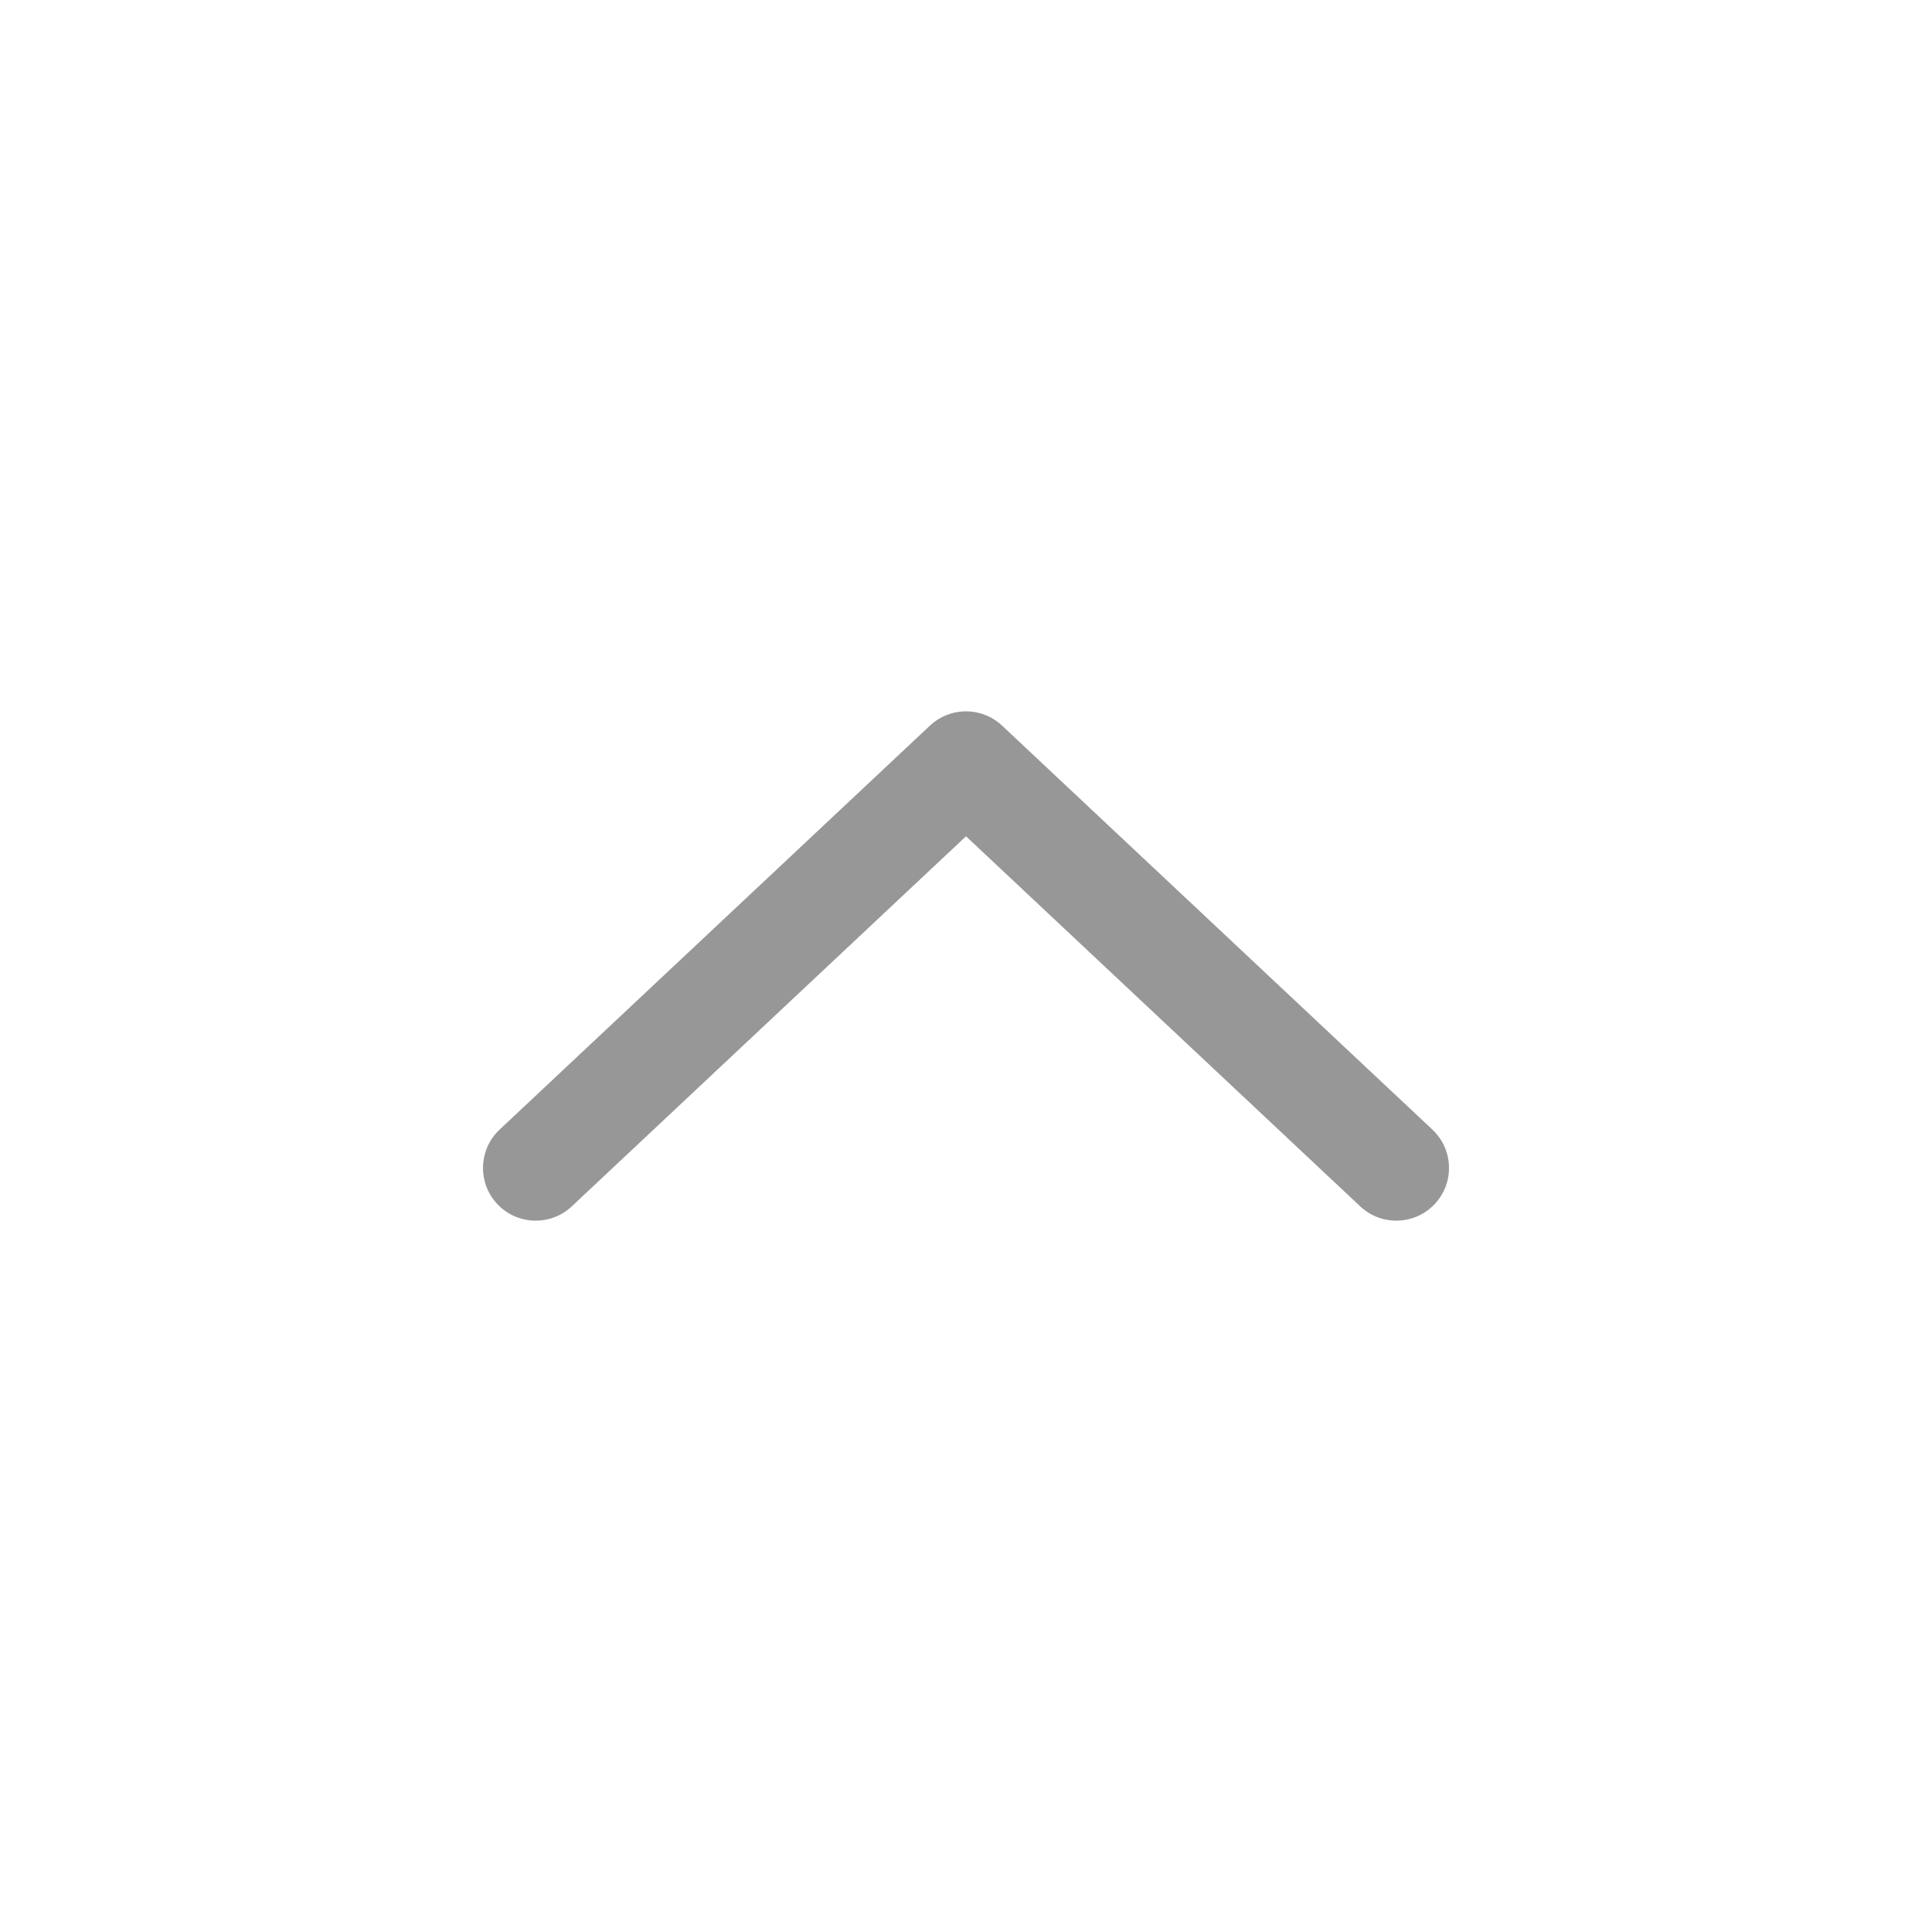
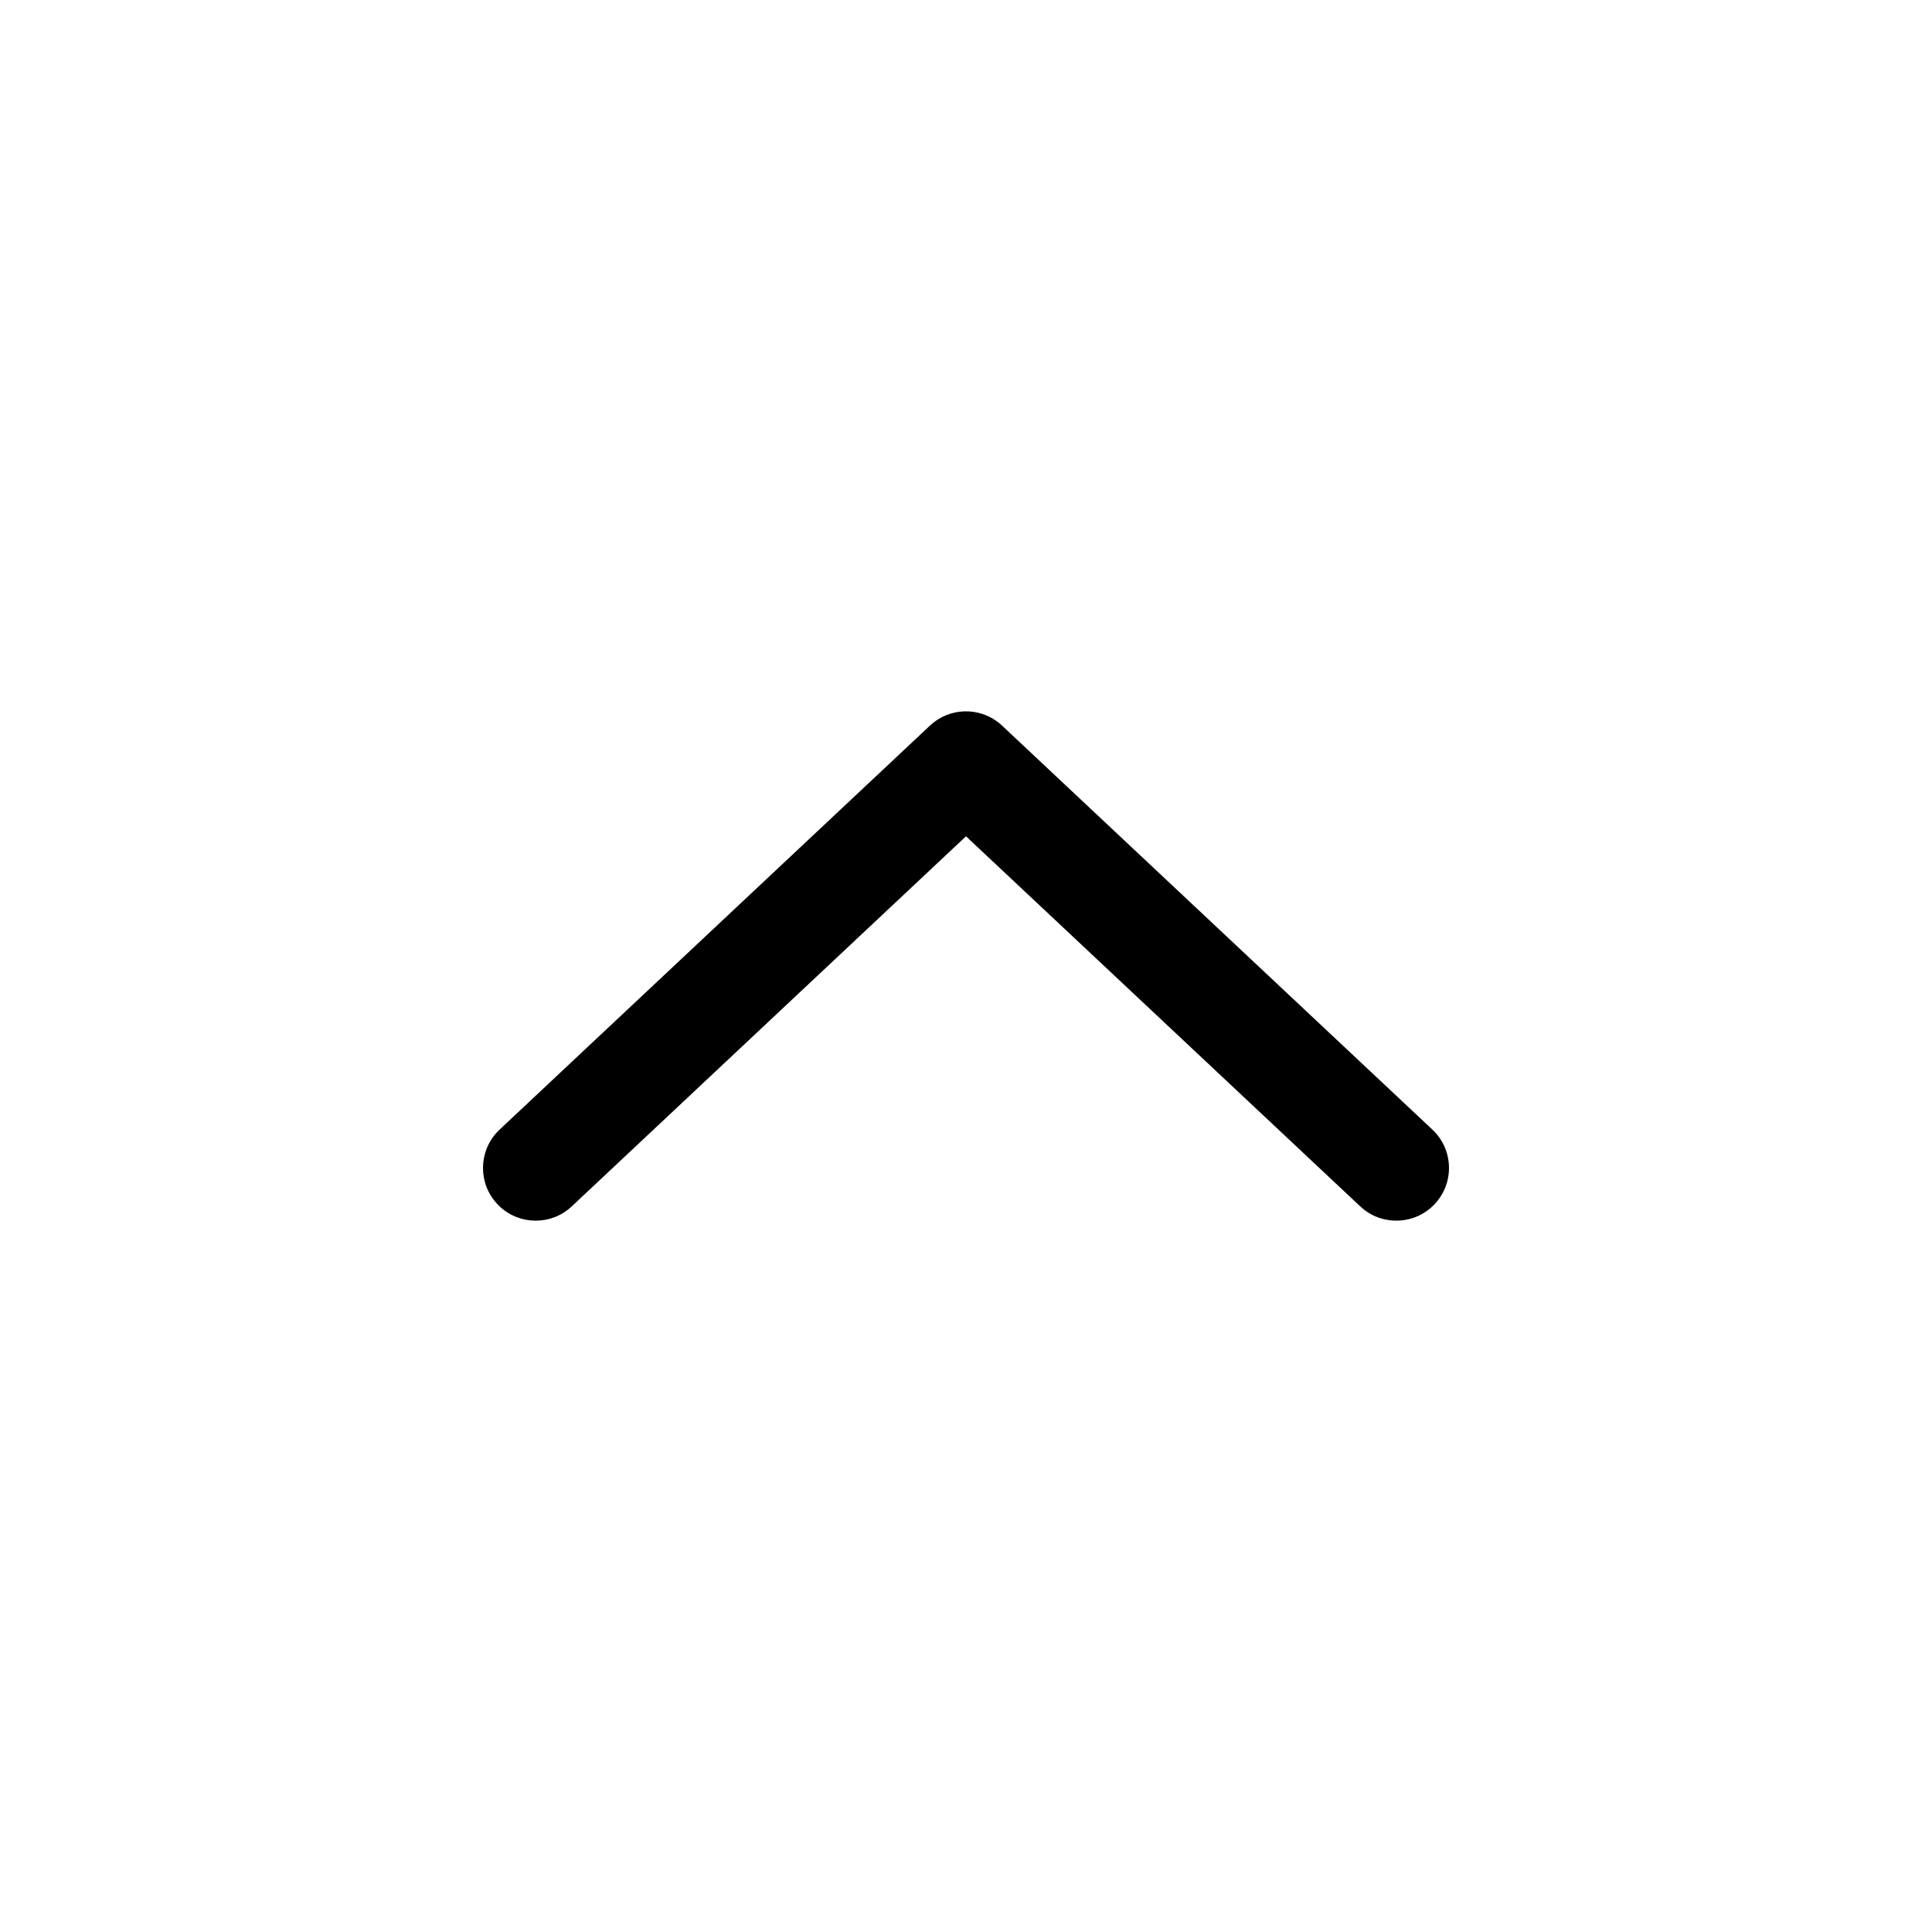
<svg xmlns="http://www.w3.org/2000/svg" width="110px" height="110px" viewBox="0 0 110 110" version="1.1">
  <g id="chevron_up" stroke="none" stroke-width="1" fill="none" fill-rule="evenodd">
-     <path d="M52.947,41.313 C54.053,40.274 55.75,40.231 56.906,41.183 L57.053,41.313 L81.553,64.313 C82.761,65.447 82.821,67.345 81.687,68.553 C80.597,69.715 78.8,69.815 77.589,68.813 L77.447,68.687 L55,47.615 L32.553,68.687 C31.392,69.778 29.592,69.764 28.447,68.688 L28.313,68.553 C27.222,67.392 27.236,65.592 28.312,64.447 L28.447,64.313 L52.947,41.313 Z" id="Path" fill="#979797" fill-rule="nonzero" />
+     <path d="M52.947,41.313 C54.053,40.274 55.75,40.231 56.906,41.183 L57.053,41.313 L81.553,64.313 C82.761,65.447 82.821,67.345 81.687,68.553 C80.597,69.715 78.8,69.815 77.589,68.813 L77.447,68.687 L55,47.615 L32.553,68.687 C31.392,69.778 29.592,69.764 28.447,68.688 L28.313,68.553 C27.222,67.392 27.236,65.592 28.312,64.447 L28.447,64.313 L52.947,41.313 Z" id="Path" fill="currentColor" fill-rule="nonzero" />
  </g>
</svg>
